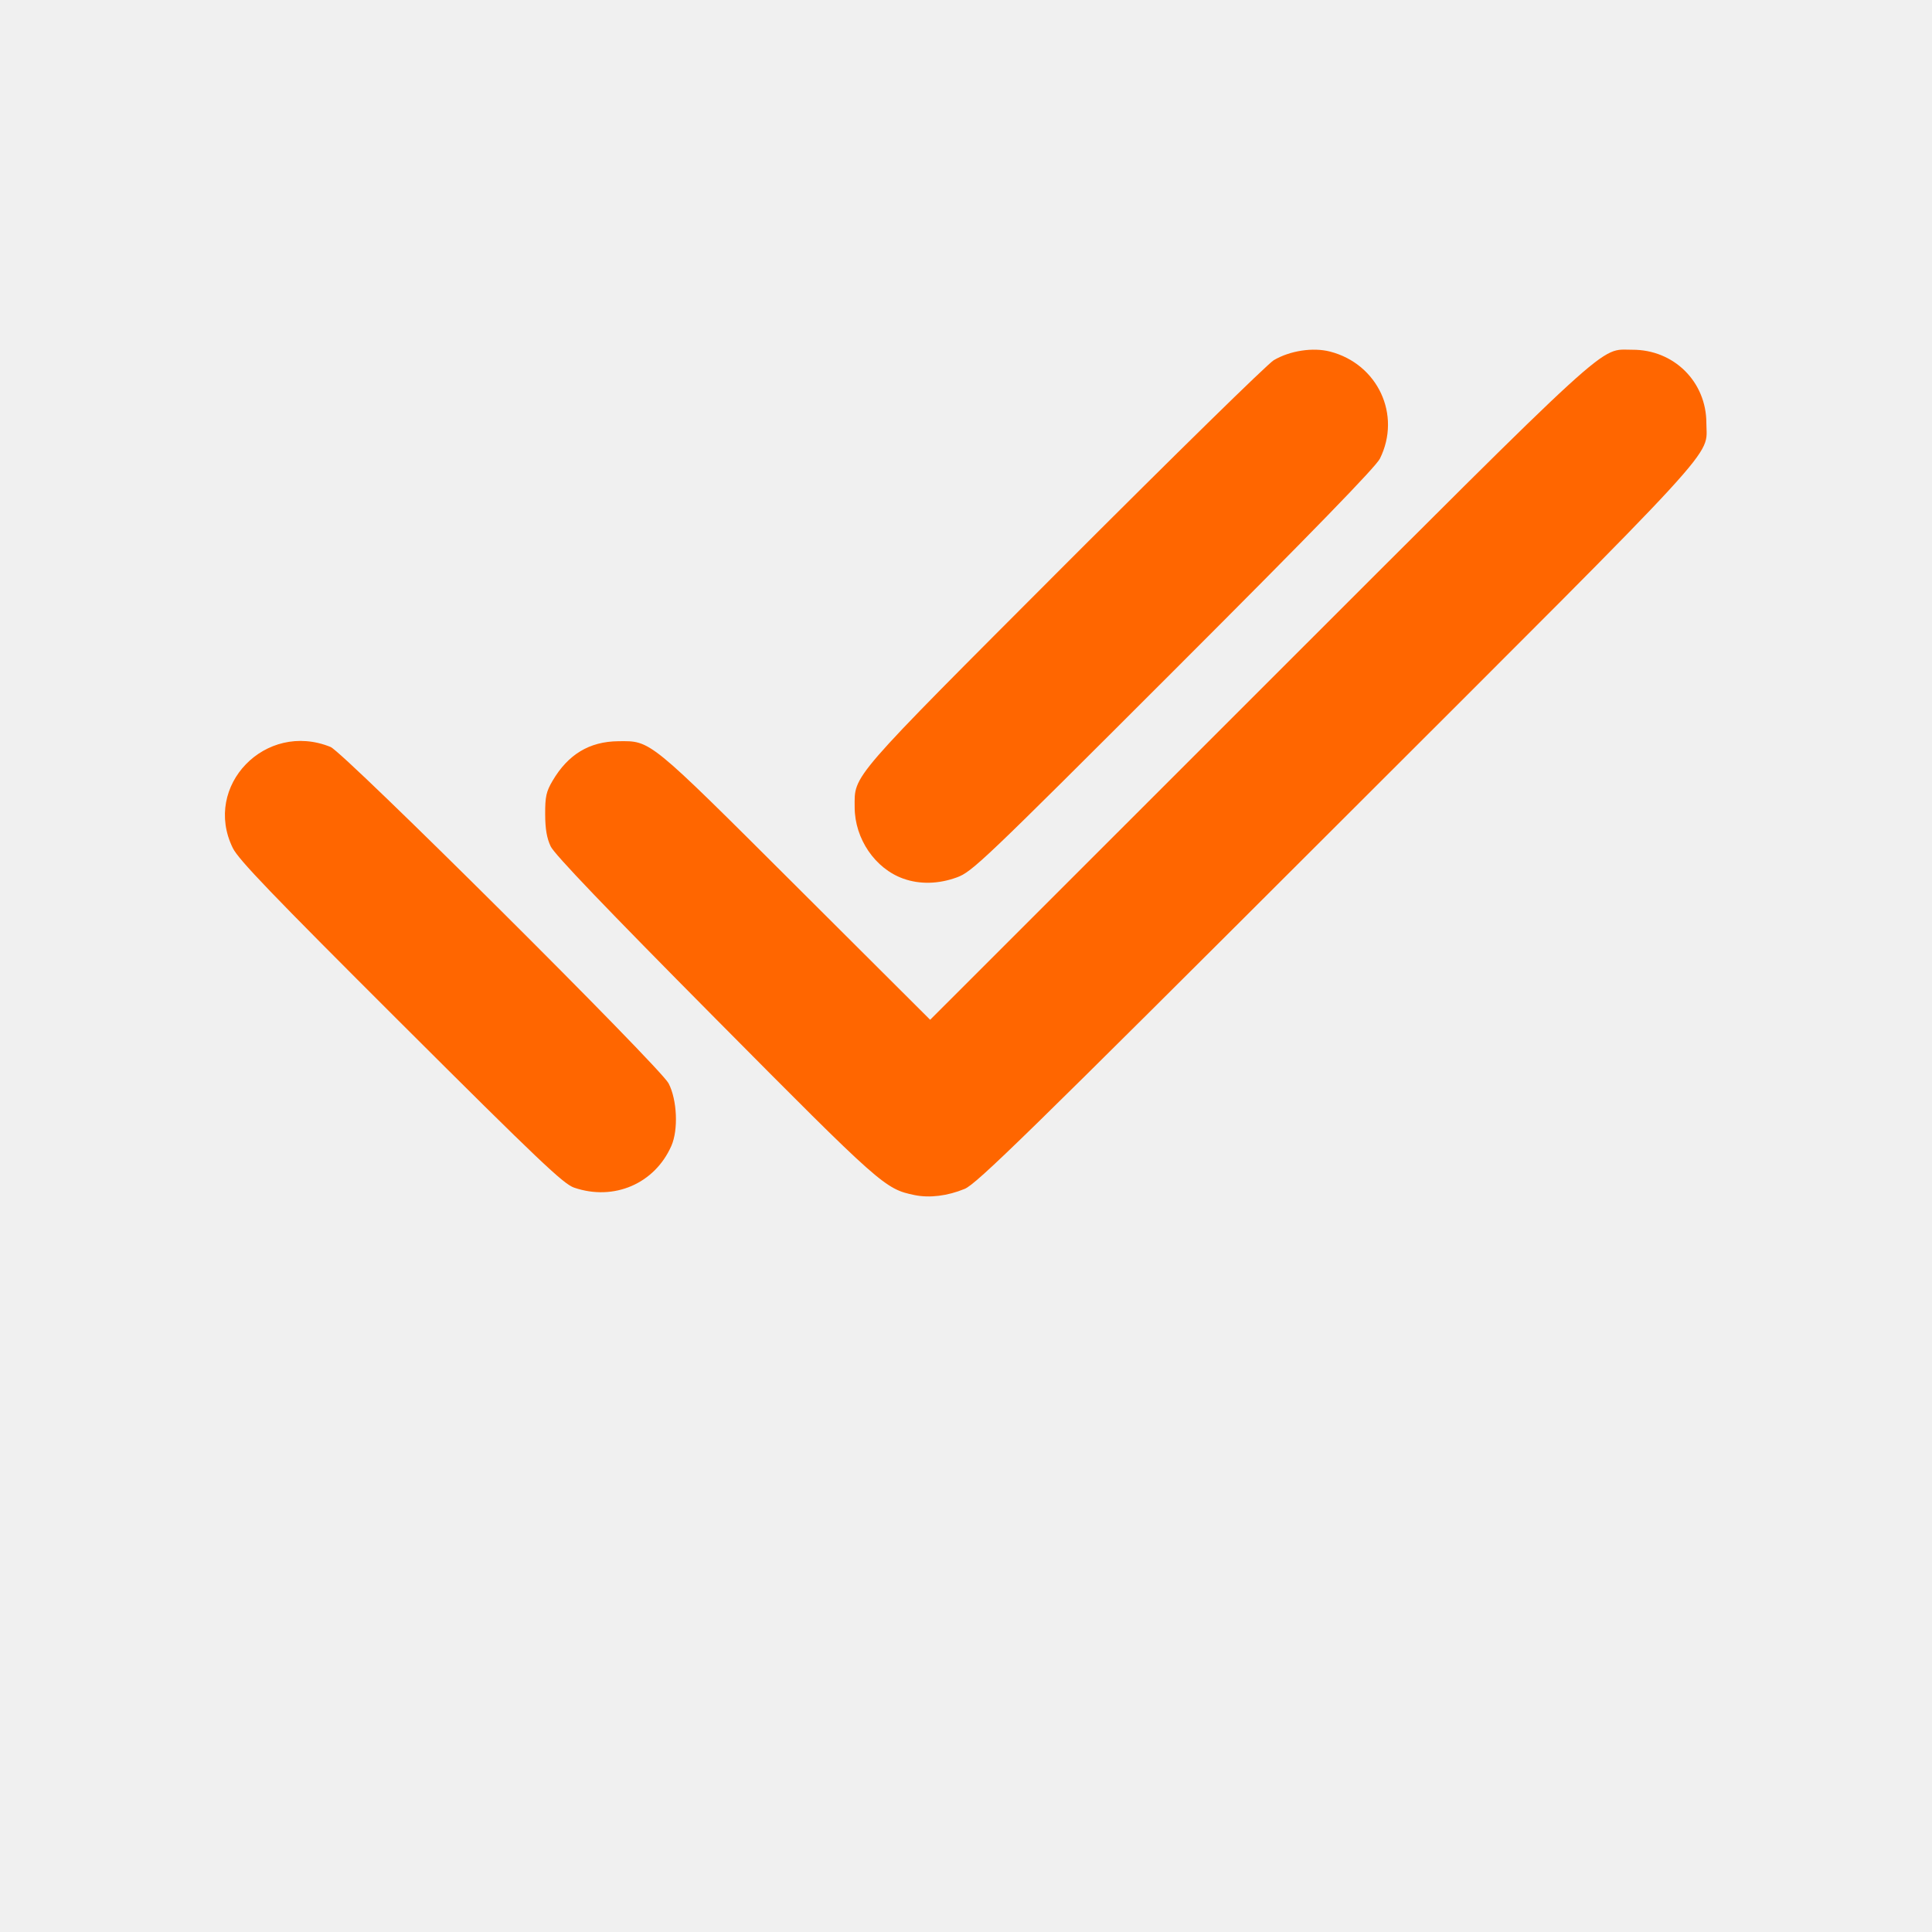
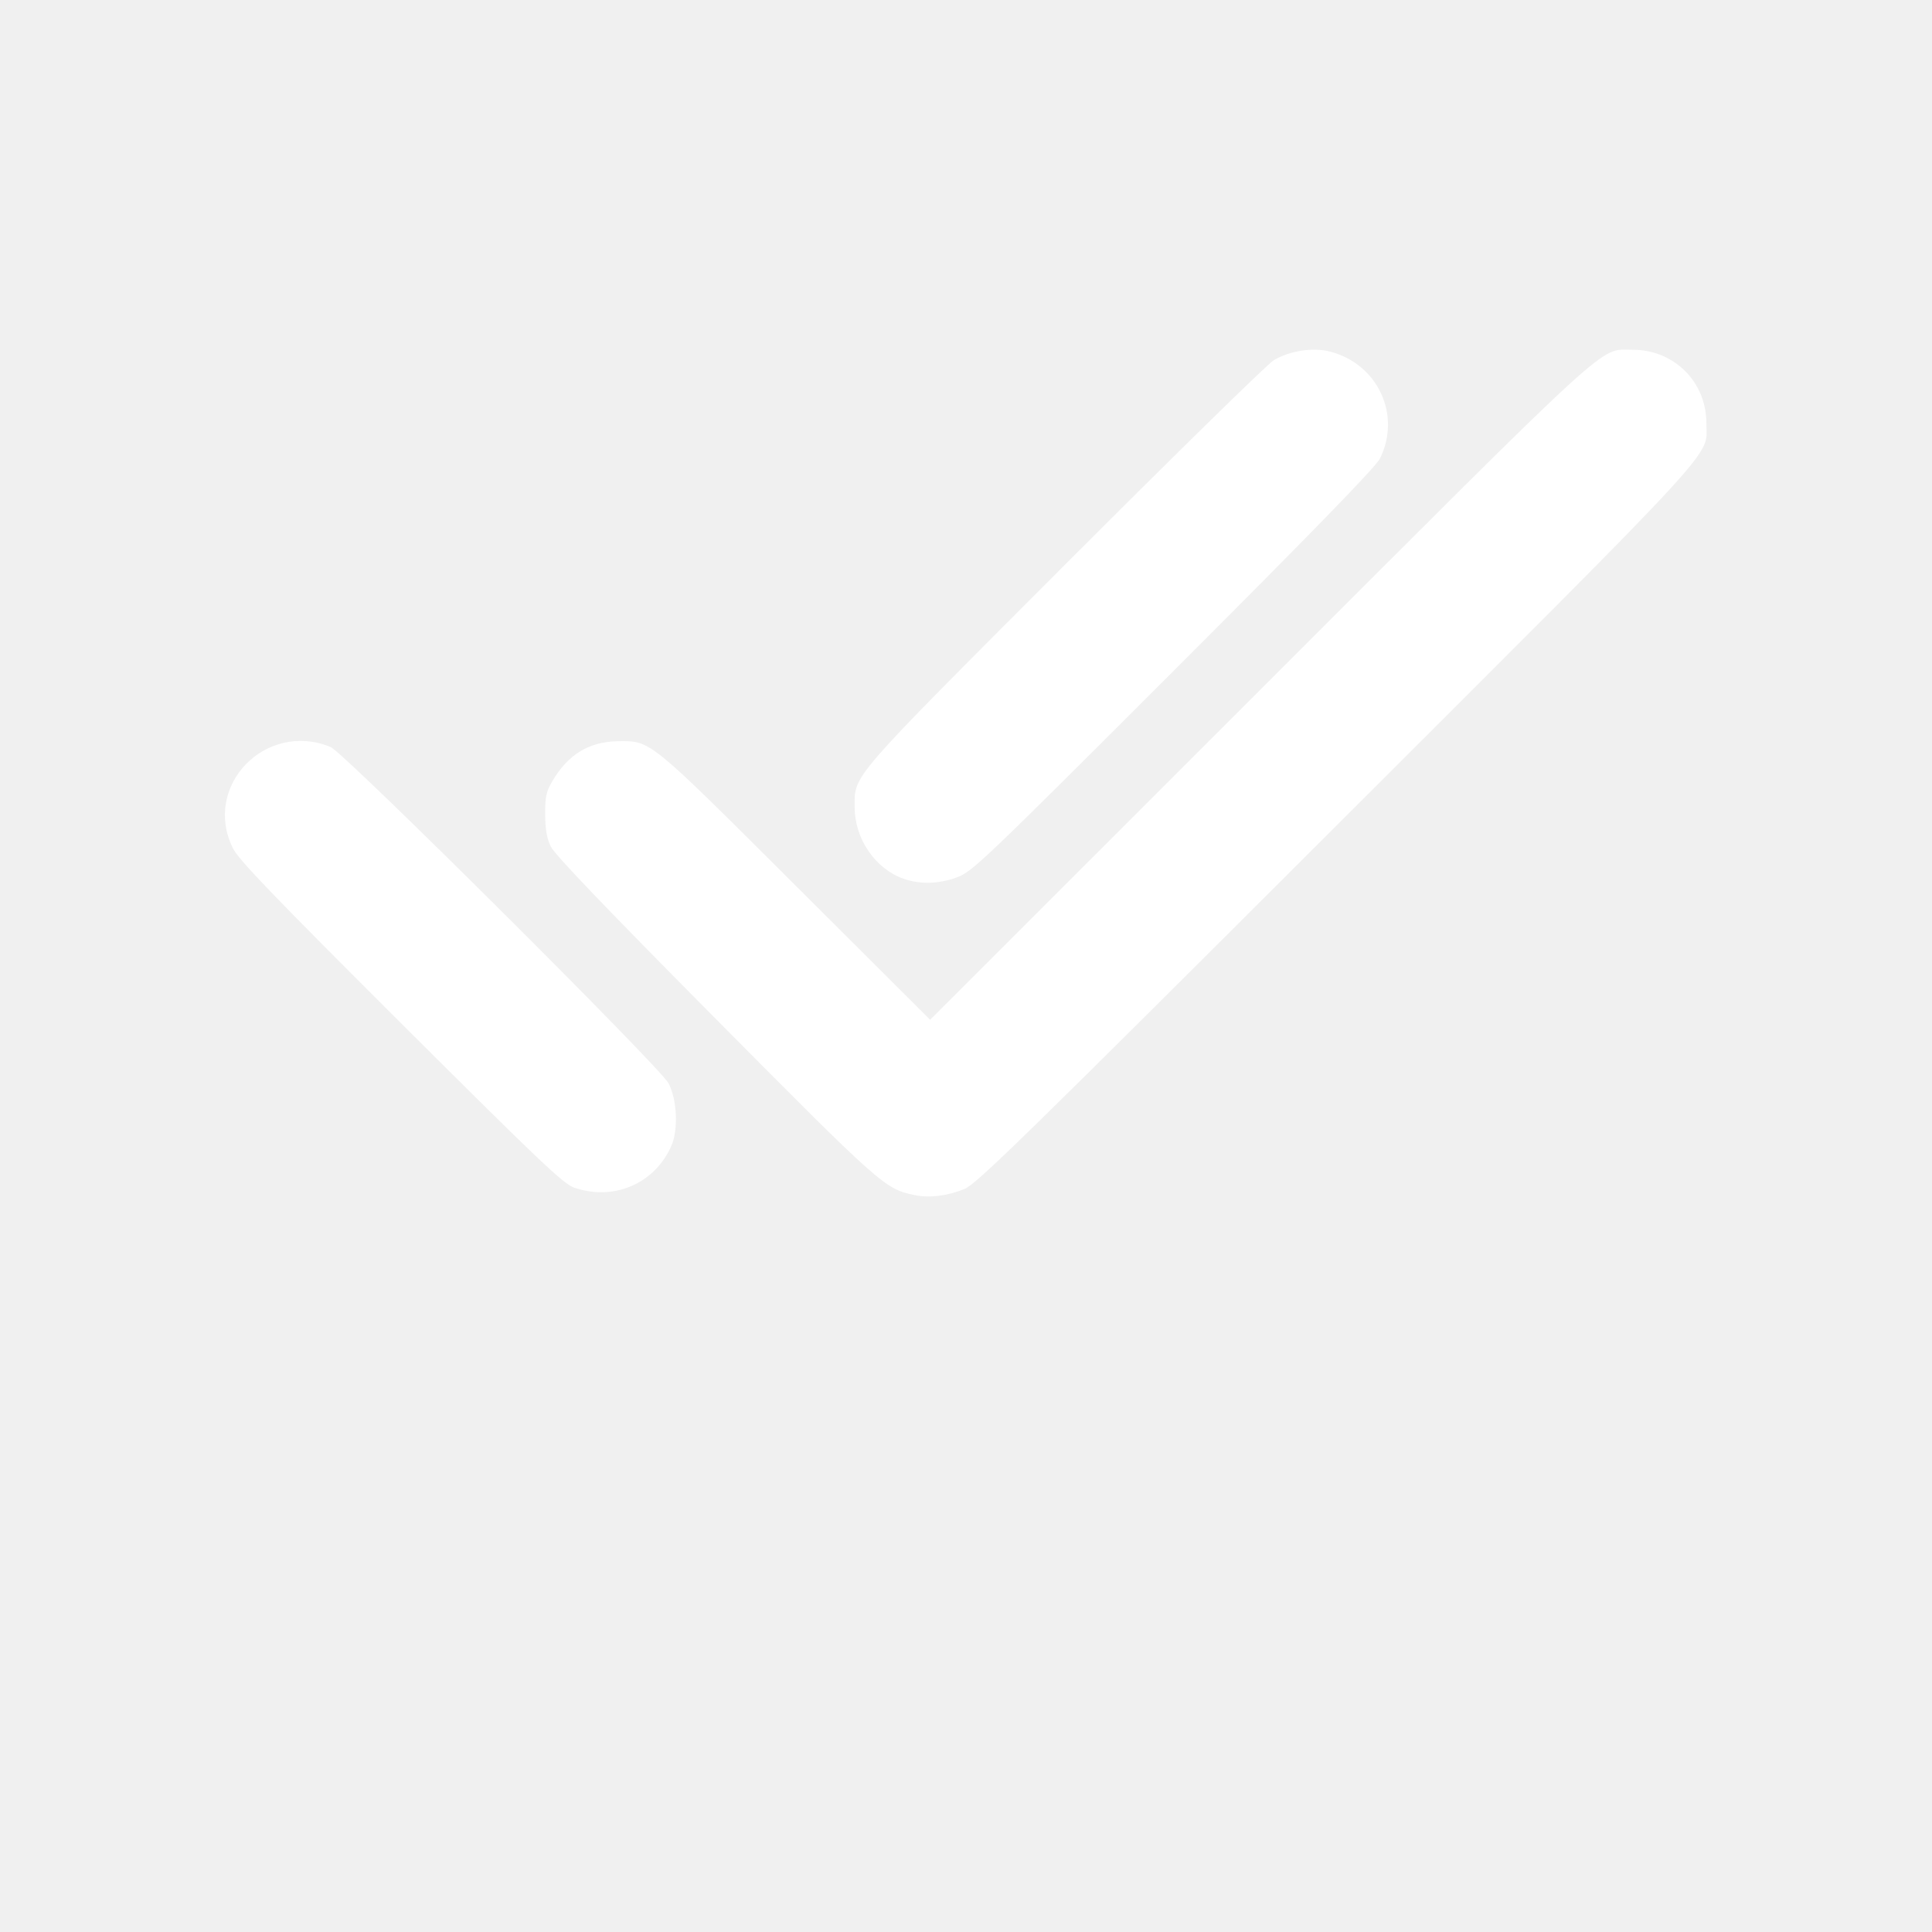
<svg xmlns="http://www.w3.org/2000/svg" version="1.1" id="svg1154" width="700" height="700" viewBox="0 0 700 700">
  <defs id="defs1158" />
  <g id="g1160">
-     <path style="fill:#ff6600" d="M 331.355,432.997 C 320.613,430.776 319.325,429.634 259,368.815 c -39.503,-39.826 -58.118,-59.276 -59.474,-62.143 -1.408,-2.976 -1.982,-6.322 -2,-11.672 -0.022,-6.371 0.38,-8.19 2.669,-12.084 5.642,-9.597 13.35,-14.246 23.805,-14.358 11.882,-0.127 10.767,-1.035 64.256,52.305 l 48.756,48.62 119.244,-119.208 C 586.756,119.817 579.145,126.773 591.432,126.719 606.471,126.653 618.25,138.323 618.25,153.29 c 0,12.741 8.559,3.427 -134.031,145.849 C 371.742,411.482 353.835,428.977 349.5,430.762 c -6.201,2.553 -12.725,3.357 -18.145,2.236 z M 208,430.301 c -3.861,-1.322 -12.777,-9.796 -62.788,-59.671 -46.744,-46.618 -58.798,-59.168 -60.864,-63.374 -11.058,-22.504 11.897,-46.215 35.44,-36.608 4.806,1.961 119.375,115.98 122.44,121.851 3.112,5.962 3.594,16.853 1.005,22.705 C 237.173,428.906 222.403,435.234 208,430.301 Z M 327.324,318.362 C 317.076,314.731 309.682,303.904 309.663,292.5 309.642,280.566 307.155,283.436 385.79,204.684 425.231,165.185 459.3,131.807 461.5,130.511 c 5.871,-3.459 14.205,-4.734 20.415,-3.123 17.314,4.491 25.915,22.981 18.046,38.794 -1.486,2.987 -24.554,26.717 -74.805,76.953 -69.05,69.029 -72.943,72.74 -78.444,74.75 -6.656,2.433 -13.402,2.599 -19.388,0.478 z" id="path2424" />
+     <path style="fill:white" d="M 331.355,432.997 C 320.613,430.776 319.325,429.634 259,368.815 c -39.503,-39.826 -58.118,-59.276 -59.474,-62.143 -1.408,-2.976 -1.982,-6.322 -2,-11.672 -0.022,-6.371 0.38,-8.19 2.669,-12.084 5.642,-9.597 13.35,-14.246 23.805,-14.358 11.882,-0.127 10.767,-1.035 64.256,52.305 l 48.756,48.62 119.244,-119.208 C 586.756,119.817 579.145,126.773 591.432,126.719 606.471,126.653 618.25,138.323 618.25,153.29 c 0,12.741 8.559,3.427 -134.031,145.849 C 371.742,411.482 353.835,428.977 349.5,430.762 c -6.201,2.553 -12.725,3.357 -18.145,2.236 z M 208,430.301 c -3.861,-1.322 -12.777,-9.796 -62.788,-59.671 -46.744,-46.618 -58.798,-59.168 -60.864,-63.374 -11.058,-22.504 11.897,-46.215 35.44,-36.608 4.806,1.961 119.375,115.98 122.44,121.851 3.112,5.962 3.594,16.853 1.005,22.705 C 237.173,428.906 222.403,435.234 208,430.301 Z M 327.324,318.362 C 317.076,314.731 309.682,303.904 309.663,292.5 309.642,280.566 307.155,283.436 385.79,204.684 425.231,165.185 459.3,131.807 461.5,130.511 c 5.871,-3.459 14.205,-4.734 20.415,-3.123 17.314,4.491 25.915,22.981 18.046,38.794 -1.486,2.987 -24.554,26.717 -74.805,76.953 -69.05,69.029 -72.943,72.74 -78.444,74.75 -6.656,2.433 -13.402,2.599 -19.388,0.478 z" id="path2424" />
  </g>
</svg>
